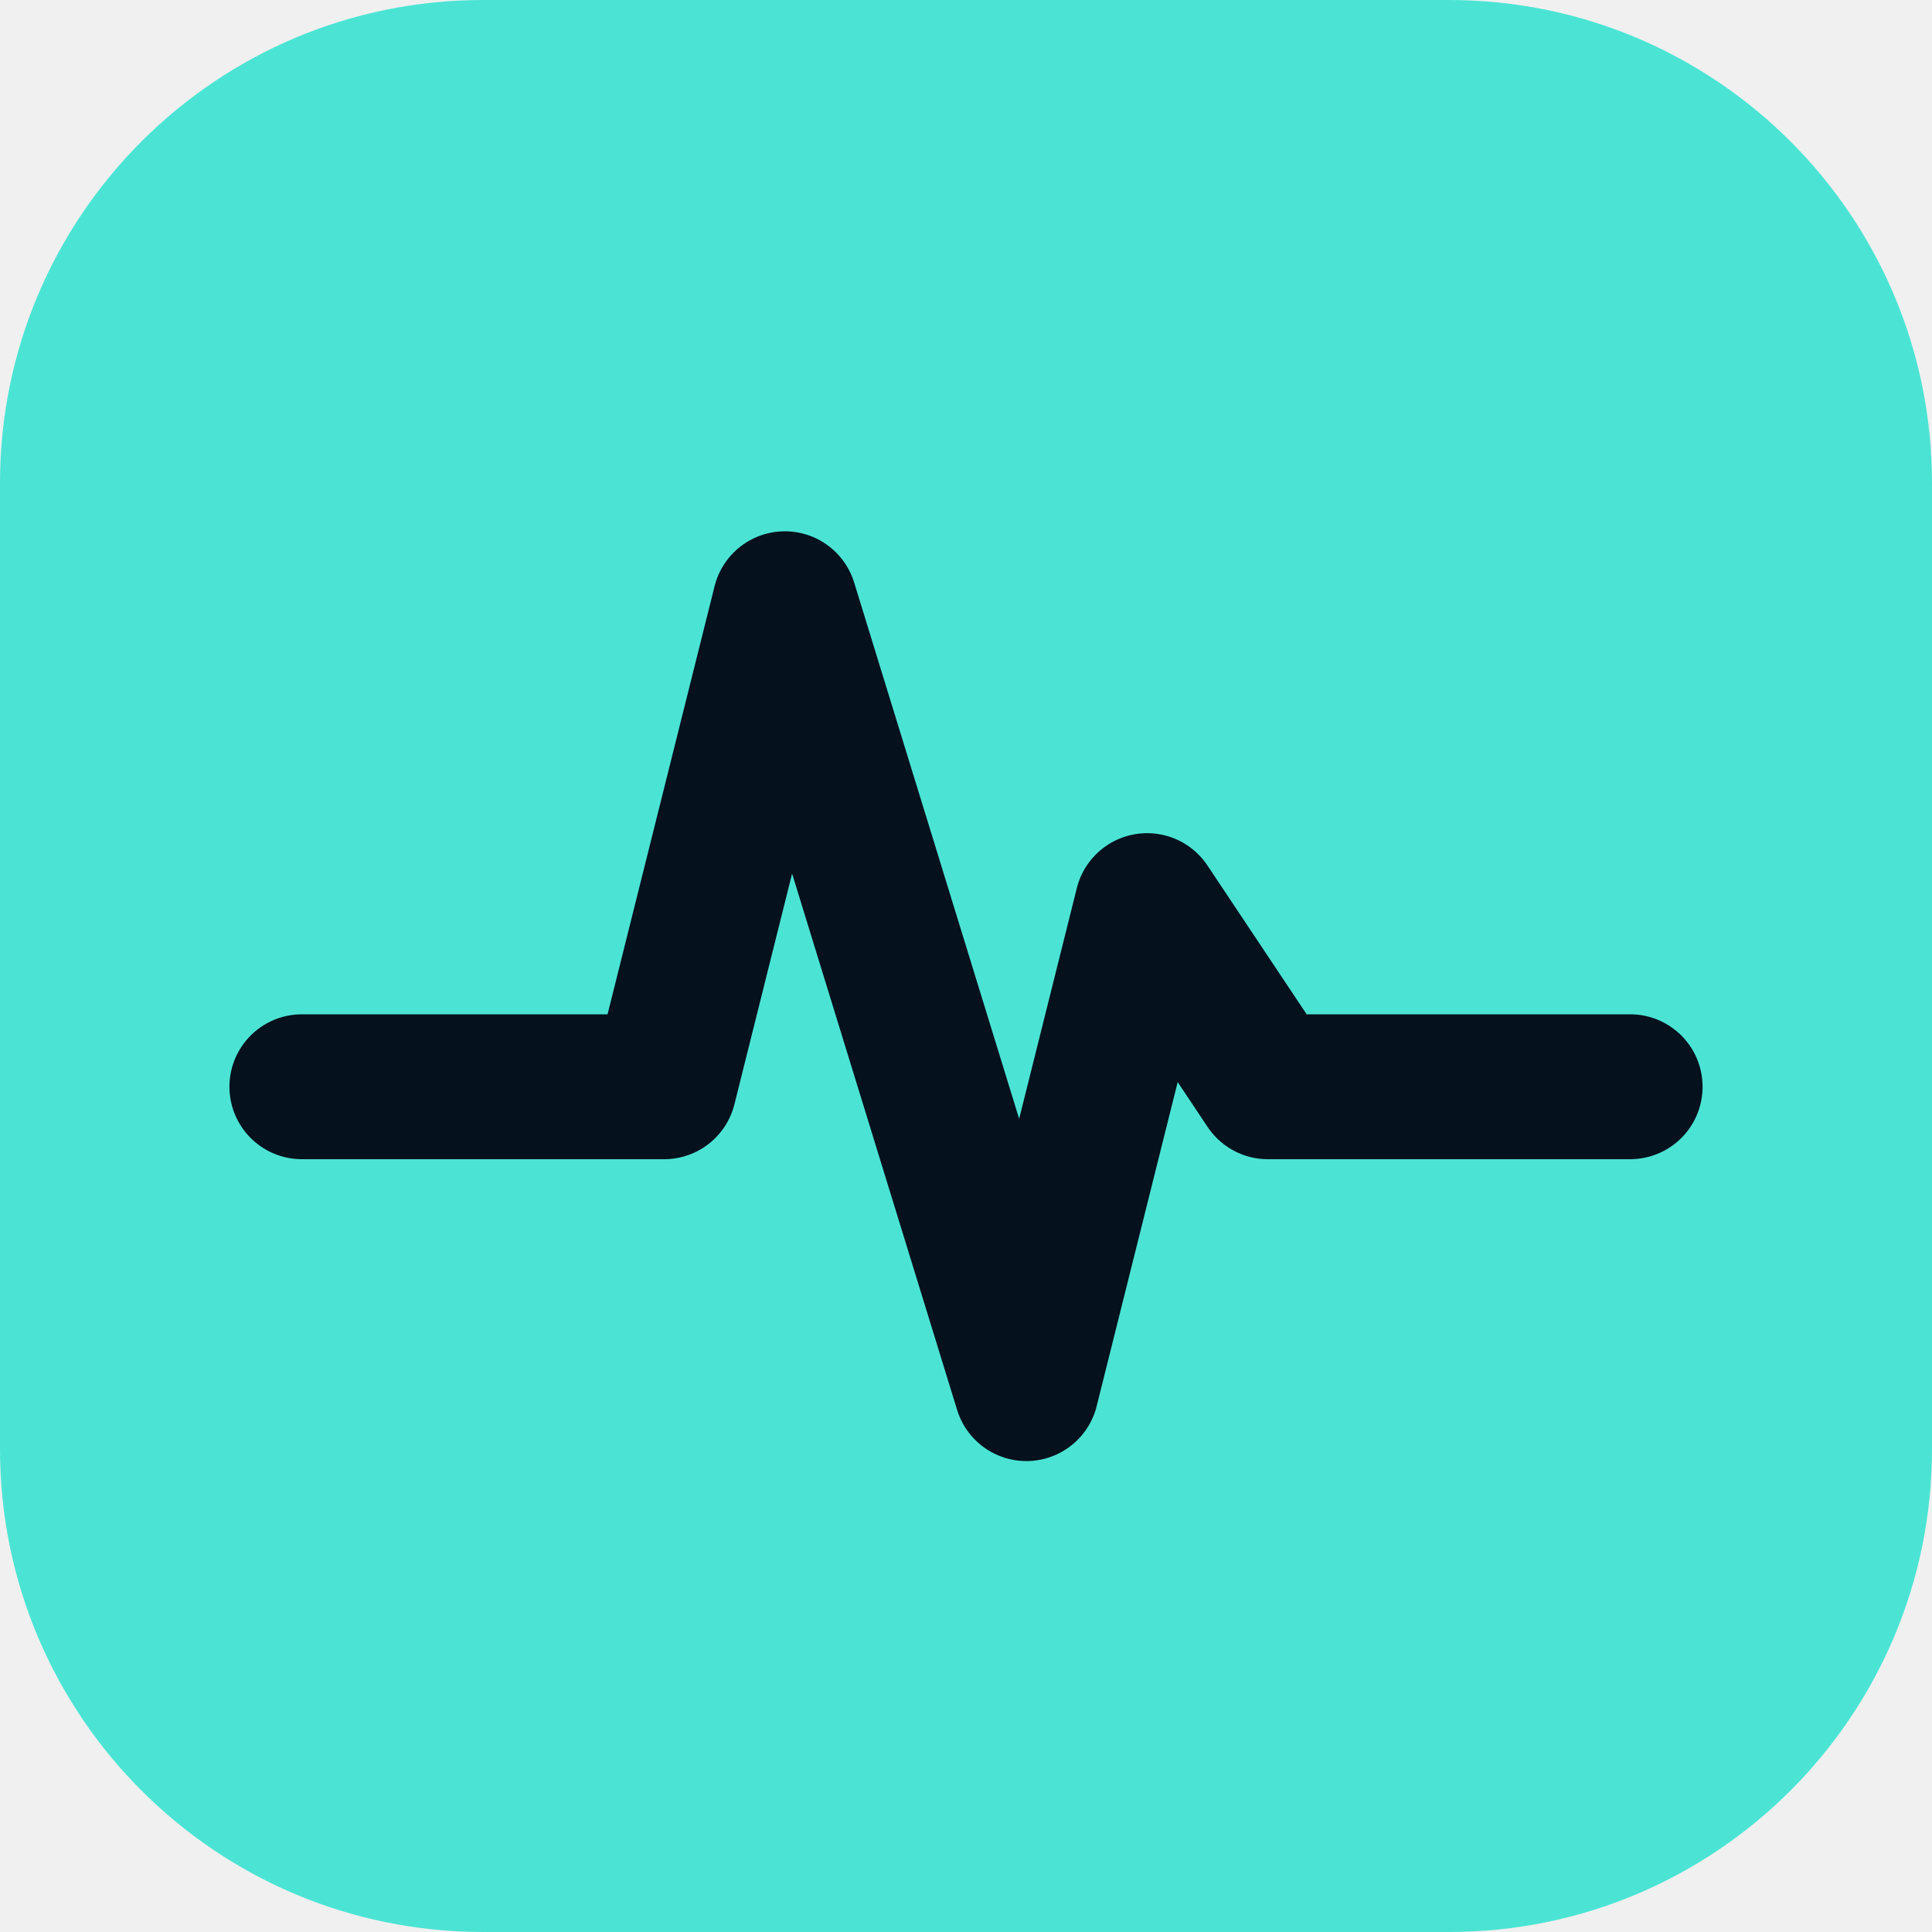
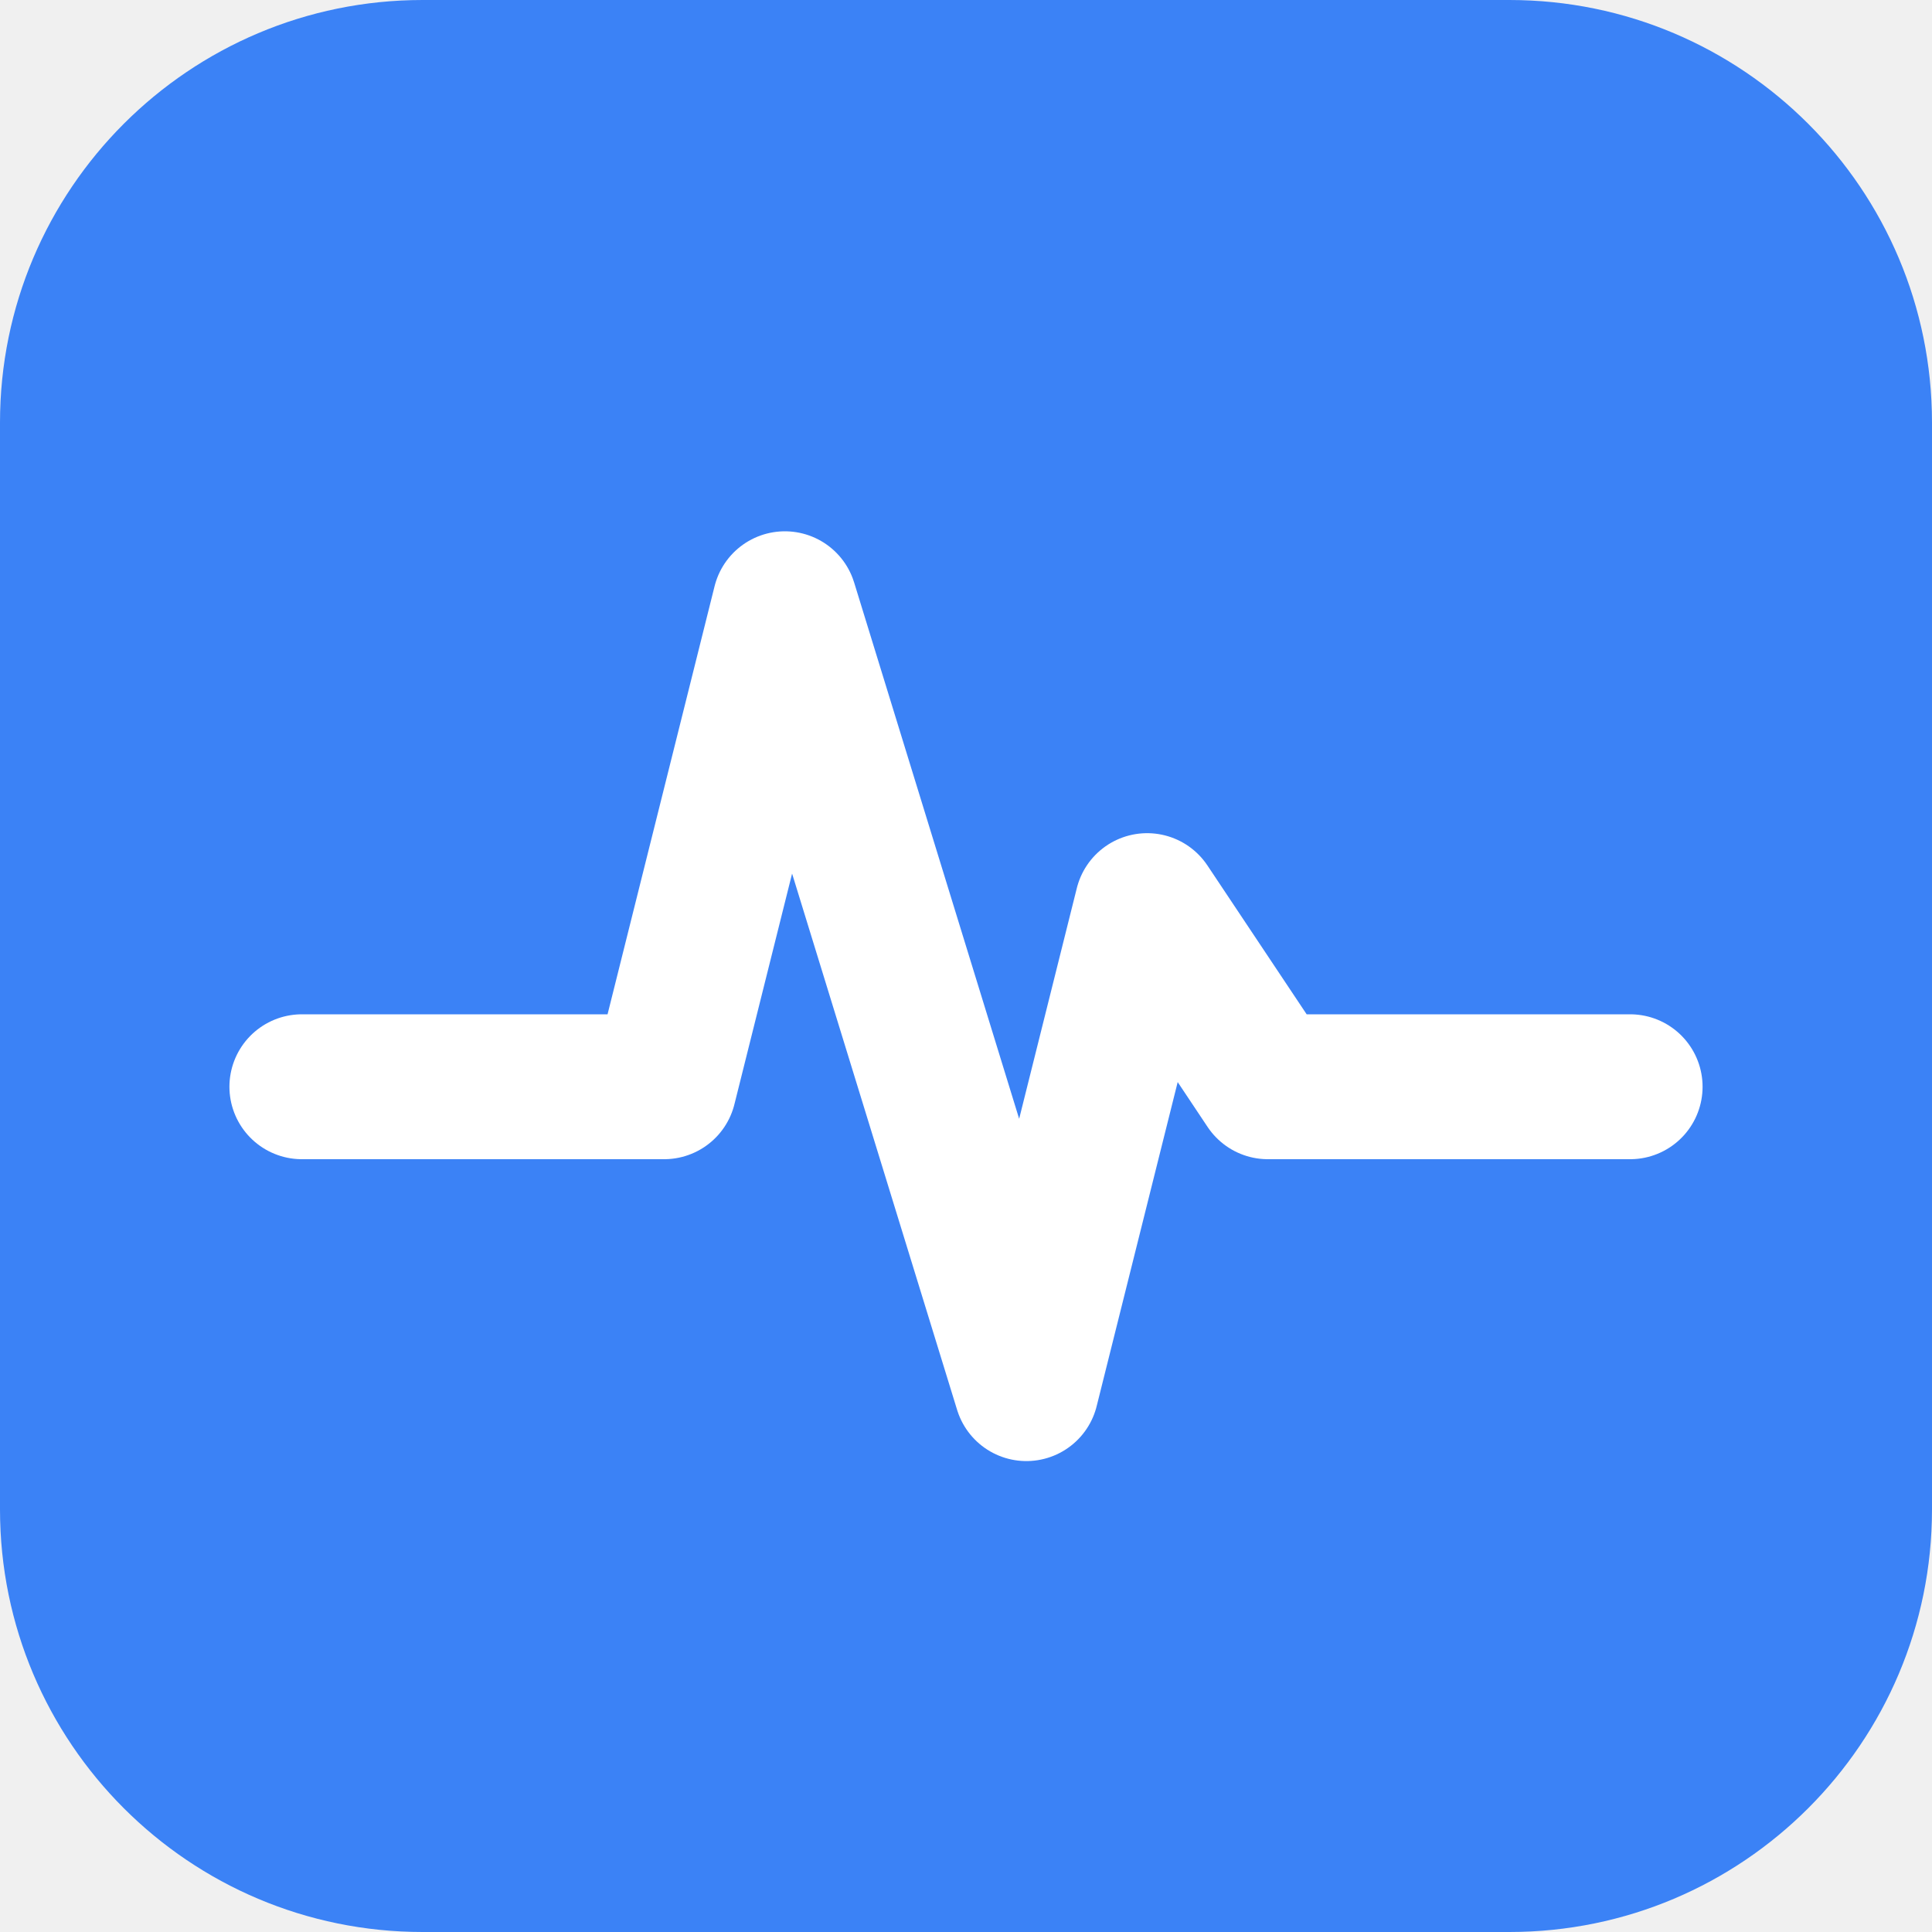
<svg xmlns="http://www.w3.org/2000/svg" viewBox="0 0 32 32">
-   <rect width="32" height="32" rx="8" fill="#4be4d4" />
-   <path d="M5 18h6l2-8 4 13 2-8 2 3h6" fill="none" stroke="#06111e" stroke-width="2.4" stroke-linecap="round" stroke-linejoin="round" />
+   <rect width="32" height="32" rx="7" fill="#3b82f6" />
+   <polyline points="5,18 11,18 13,10 17,23 19,15 21,18 27,18" fill="none" stroke="#ffffff" stroke-width="2.4" stroke-linecap="round" stroke-linejoin="round" />
</svg>
